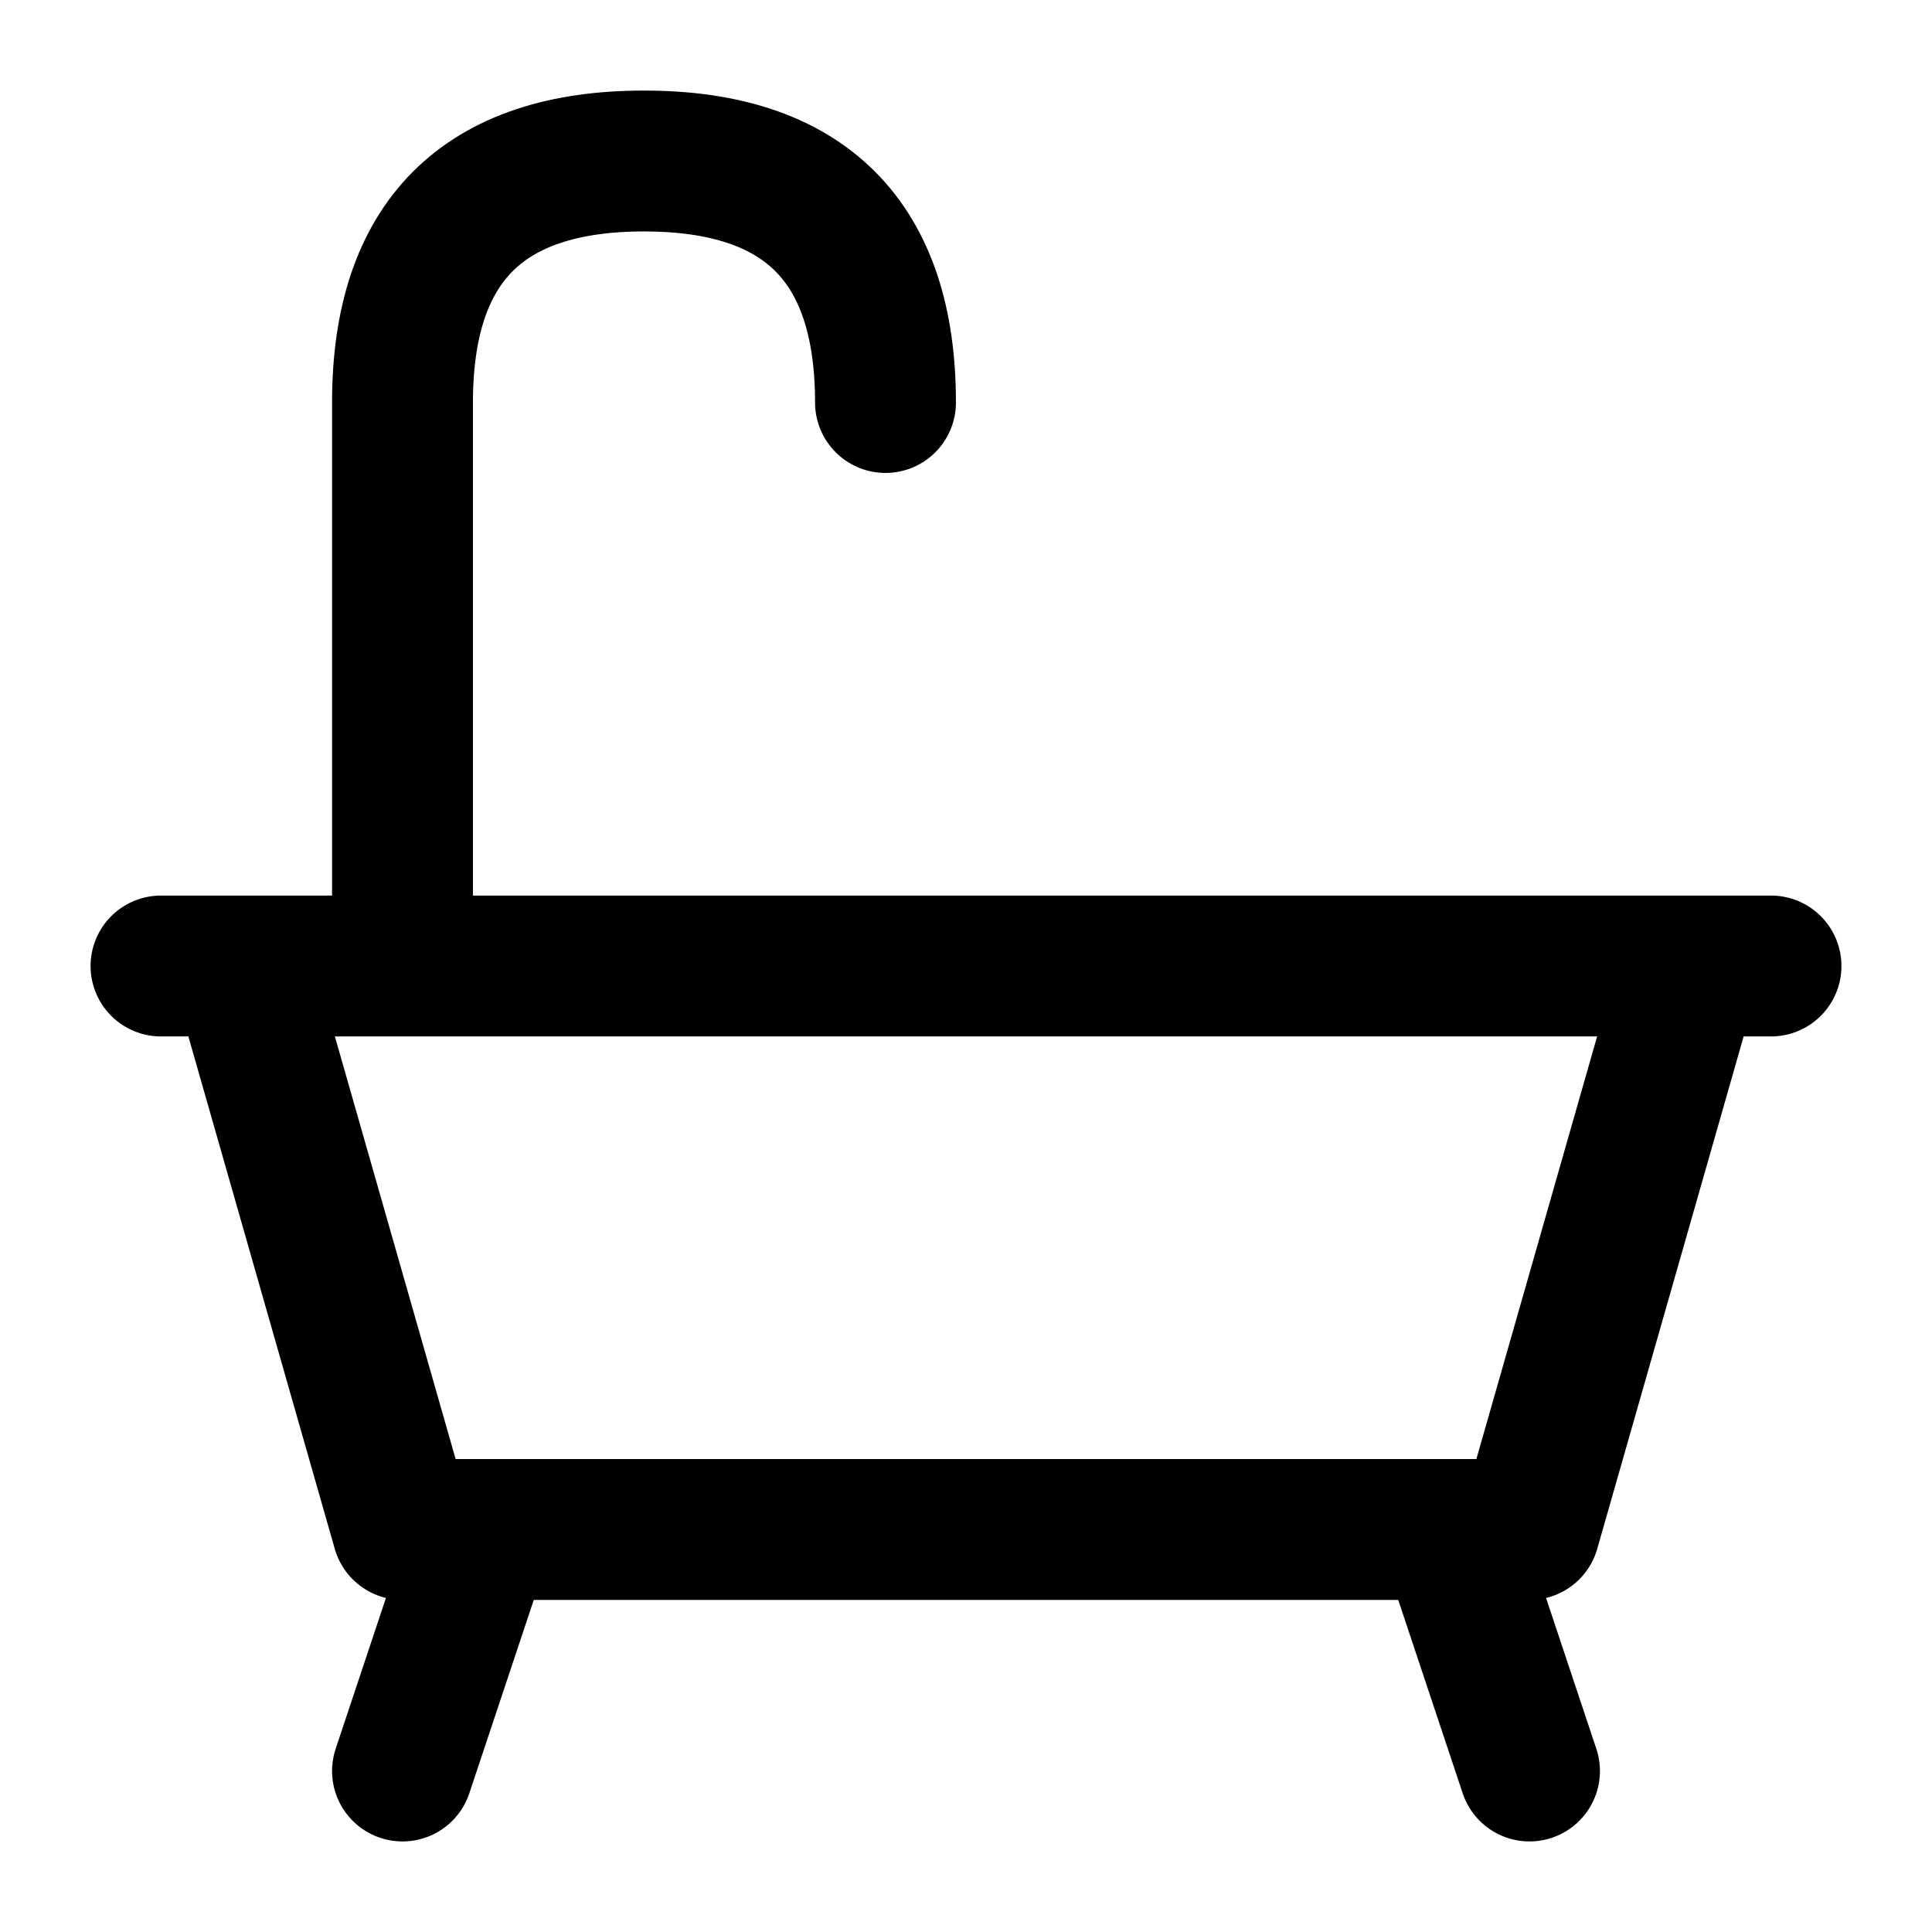
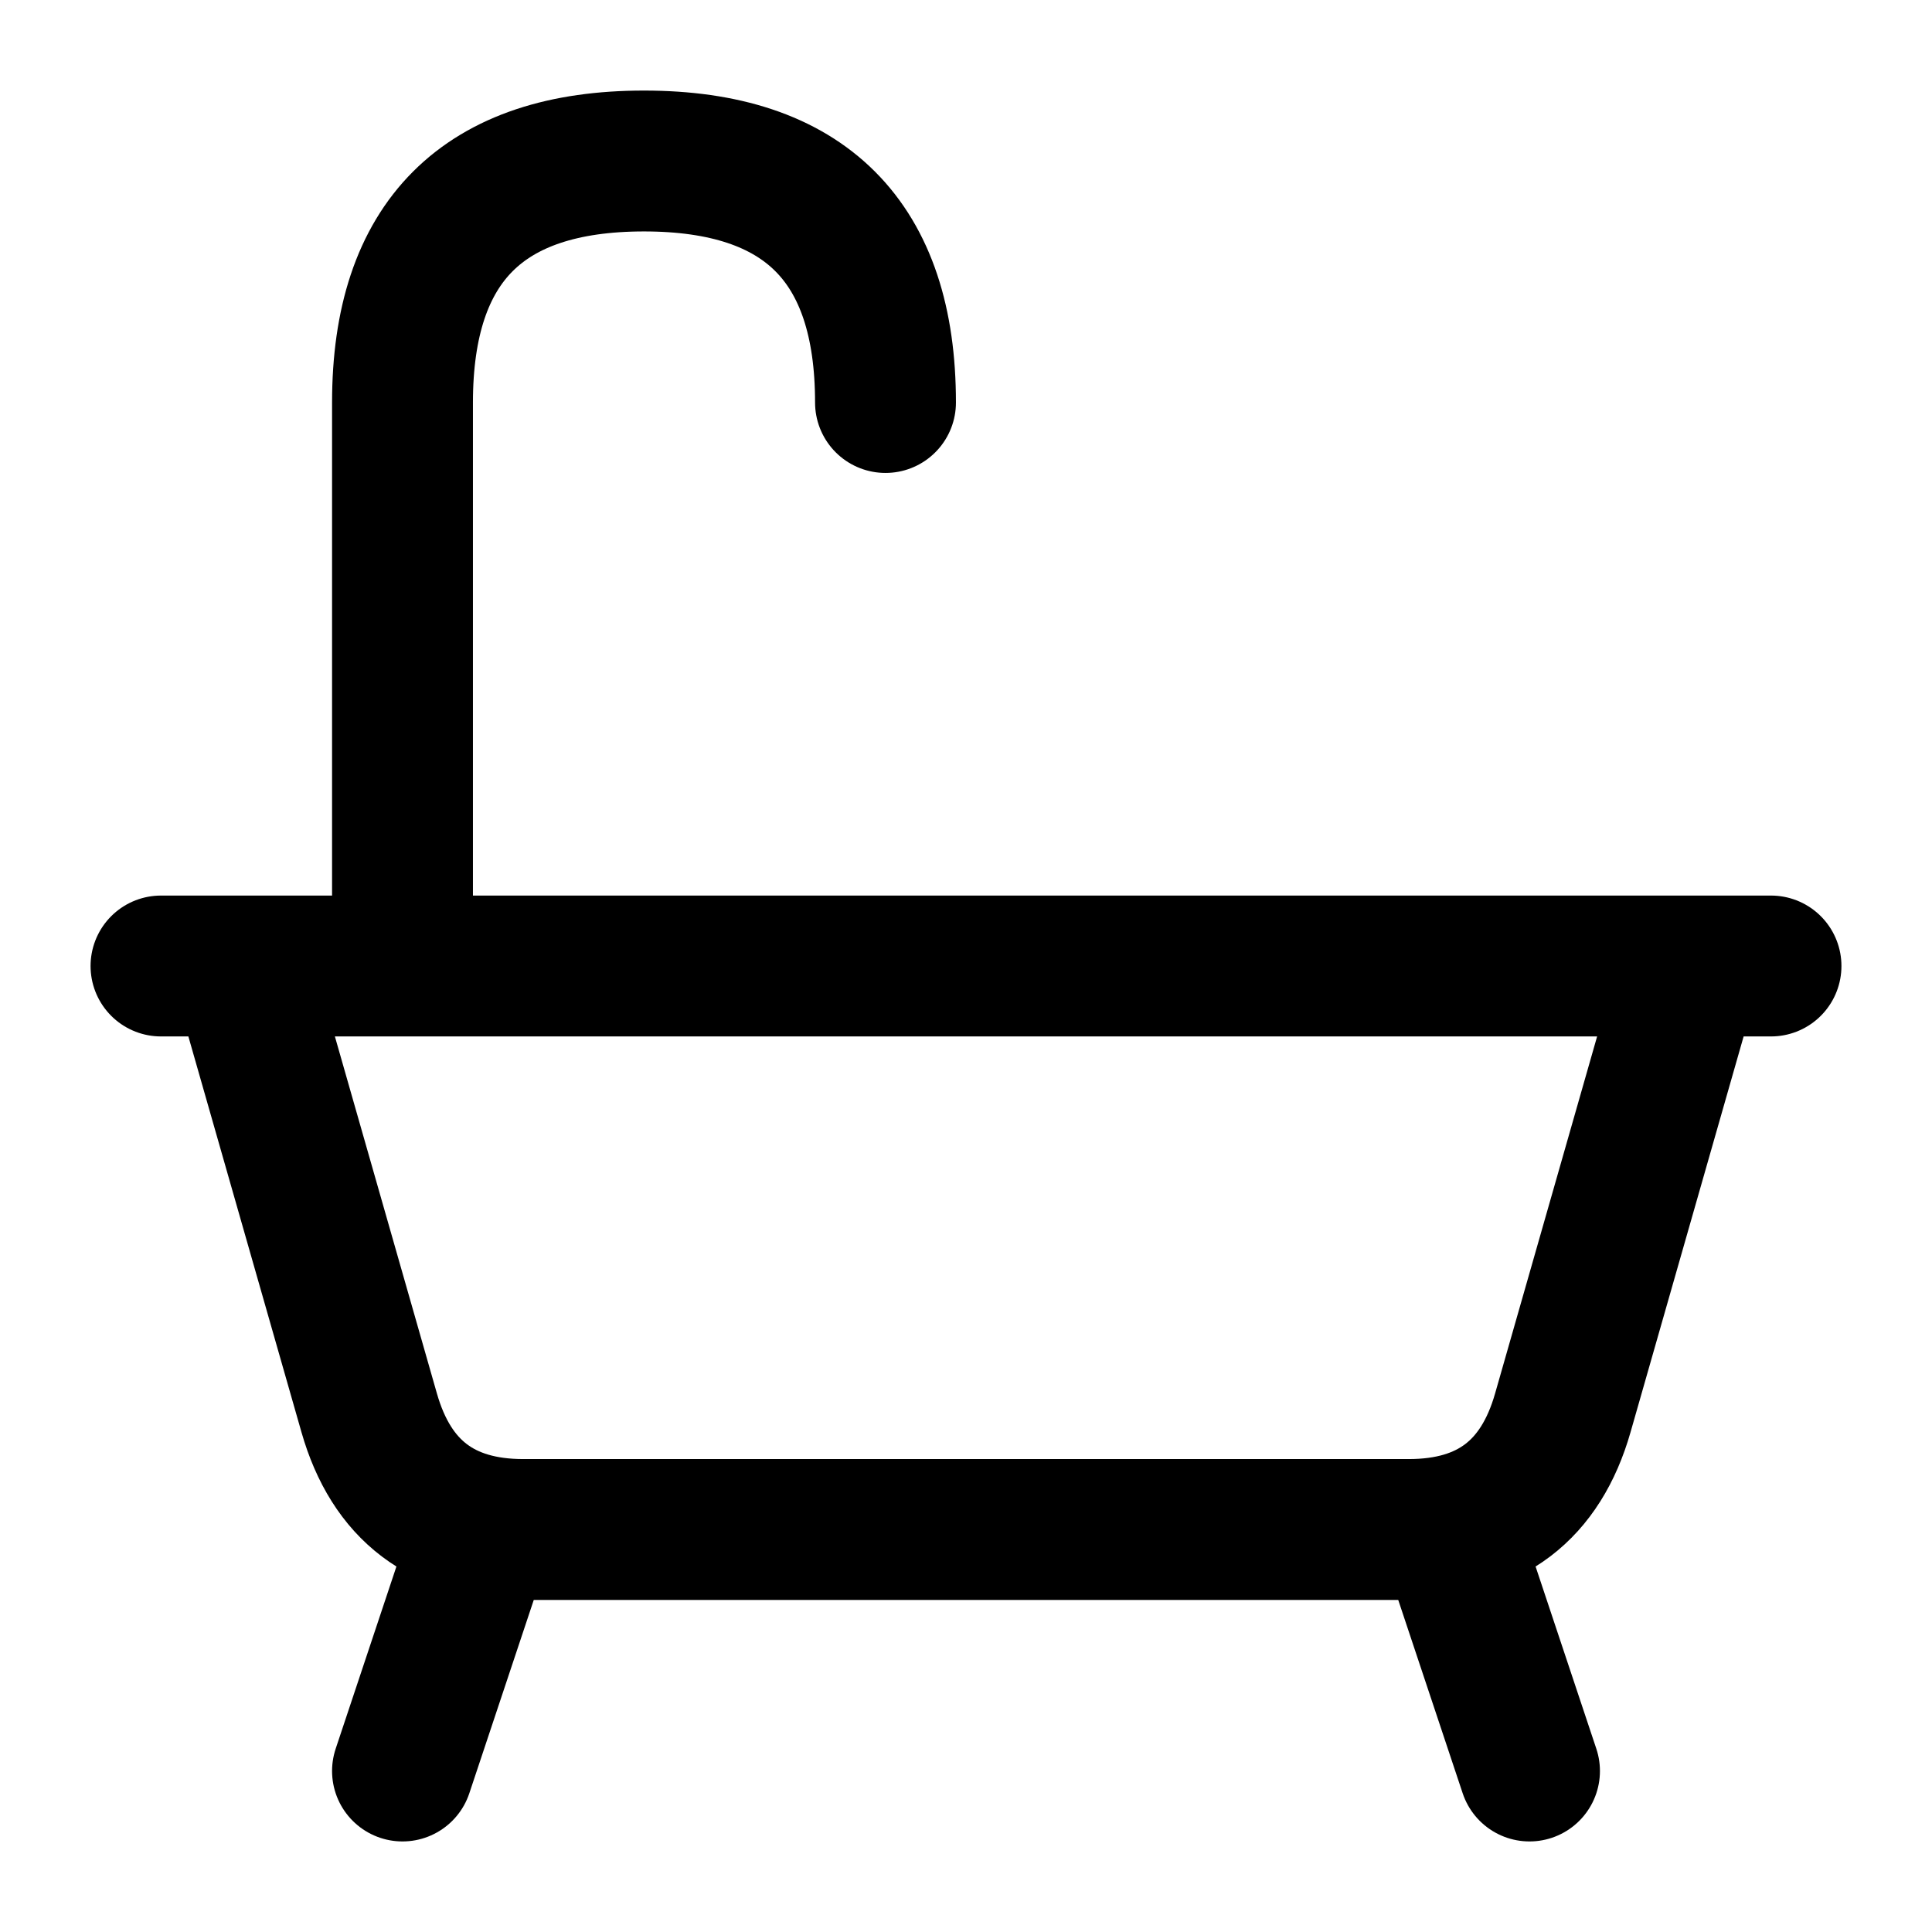
<svg xmlns="http://www.w3.org/2000/svg" viewBox="0 0 24 24" fill="none" stroke="currentColor" stroke-width="1.75" stroke-linecap="round" stroke-linejoin="round">
-   <path d="M2 12H22 M3 12L5 19H19L21 12 M6 19L5 22 M18 19L19 22 M5 12V5Q5 2 8 2Q11 2 11 5" />
+   <path d="M2 12H22 M3 12L4.586 17.55Q5 19 6.5 19H17.5Q19 19 19.414 17.55L21 12 M6 19L5 22 M18 19L19 22 M5 12V5Q5 2 8 2Q11 2 11 5" />
</svg>
